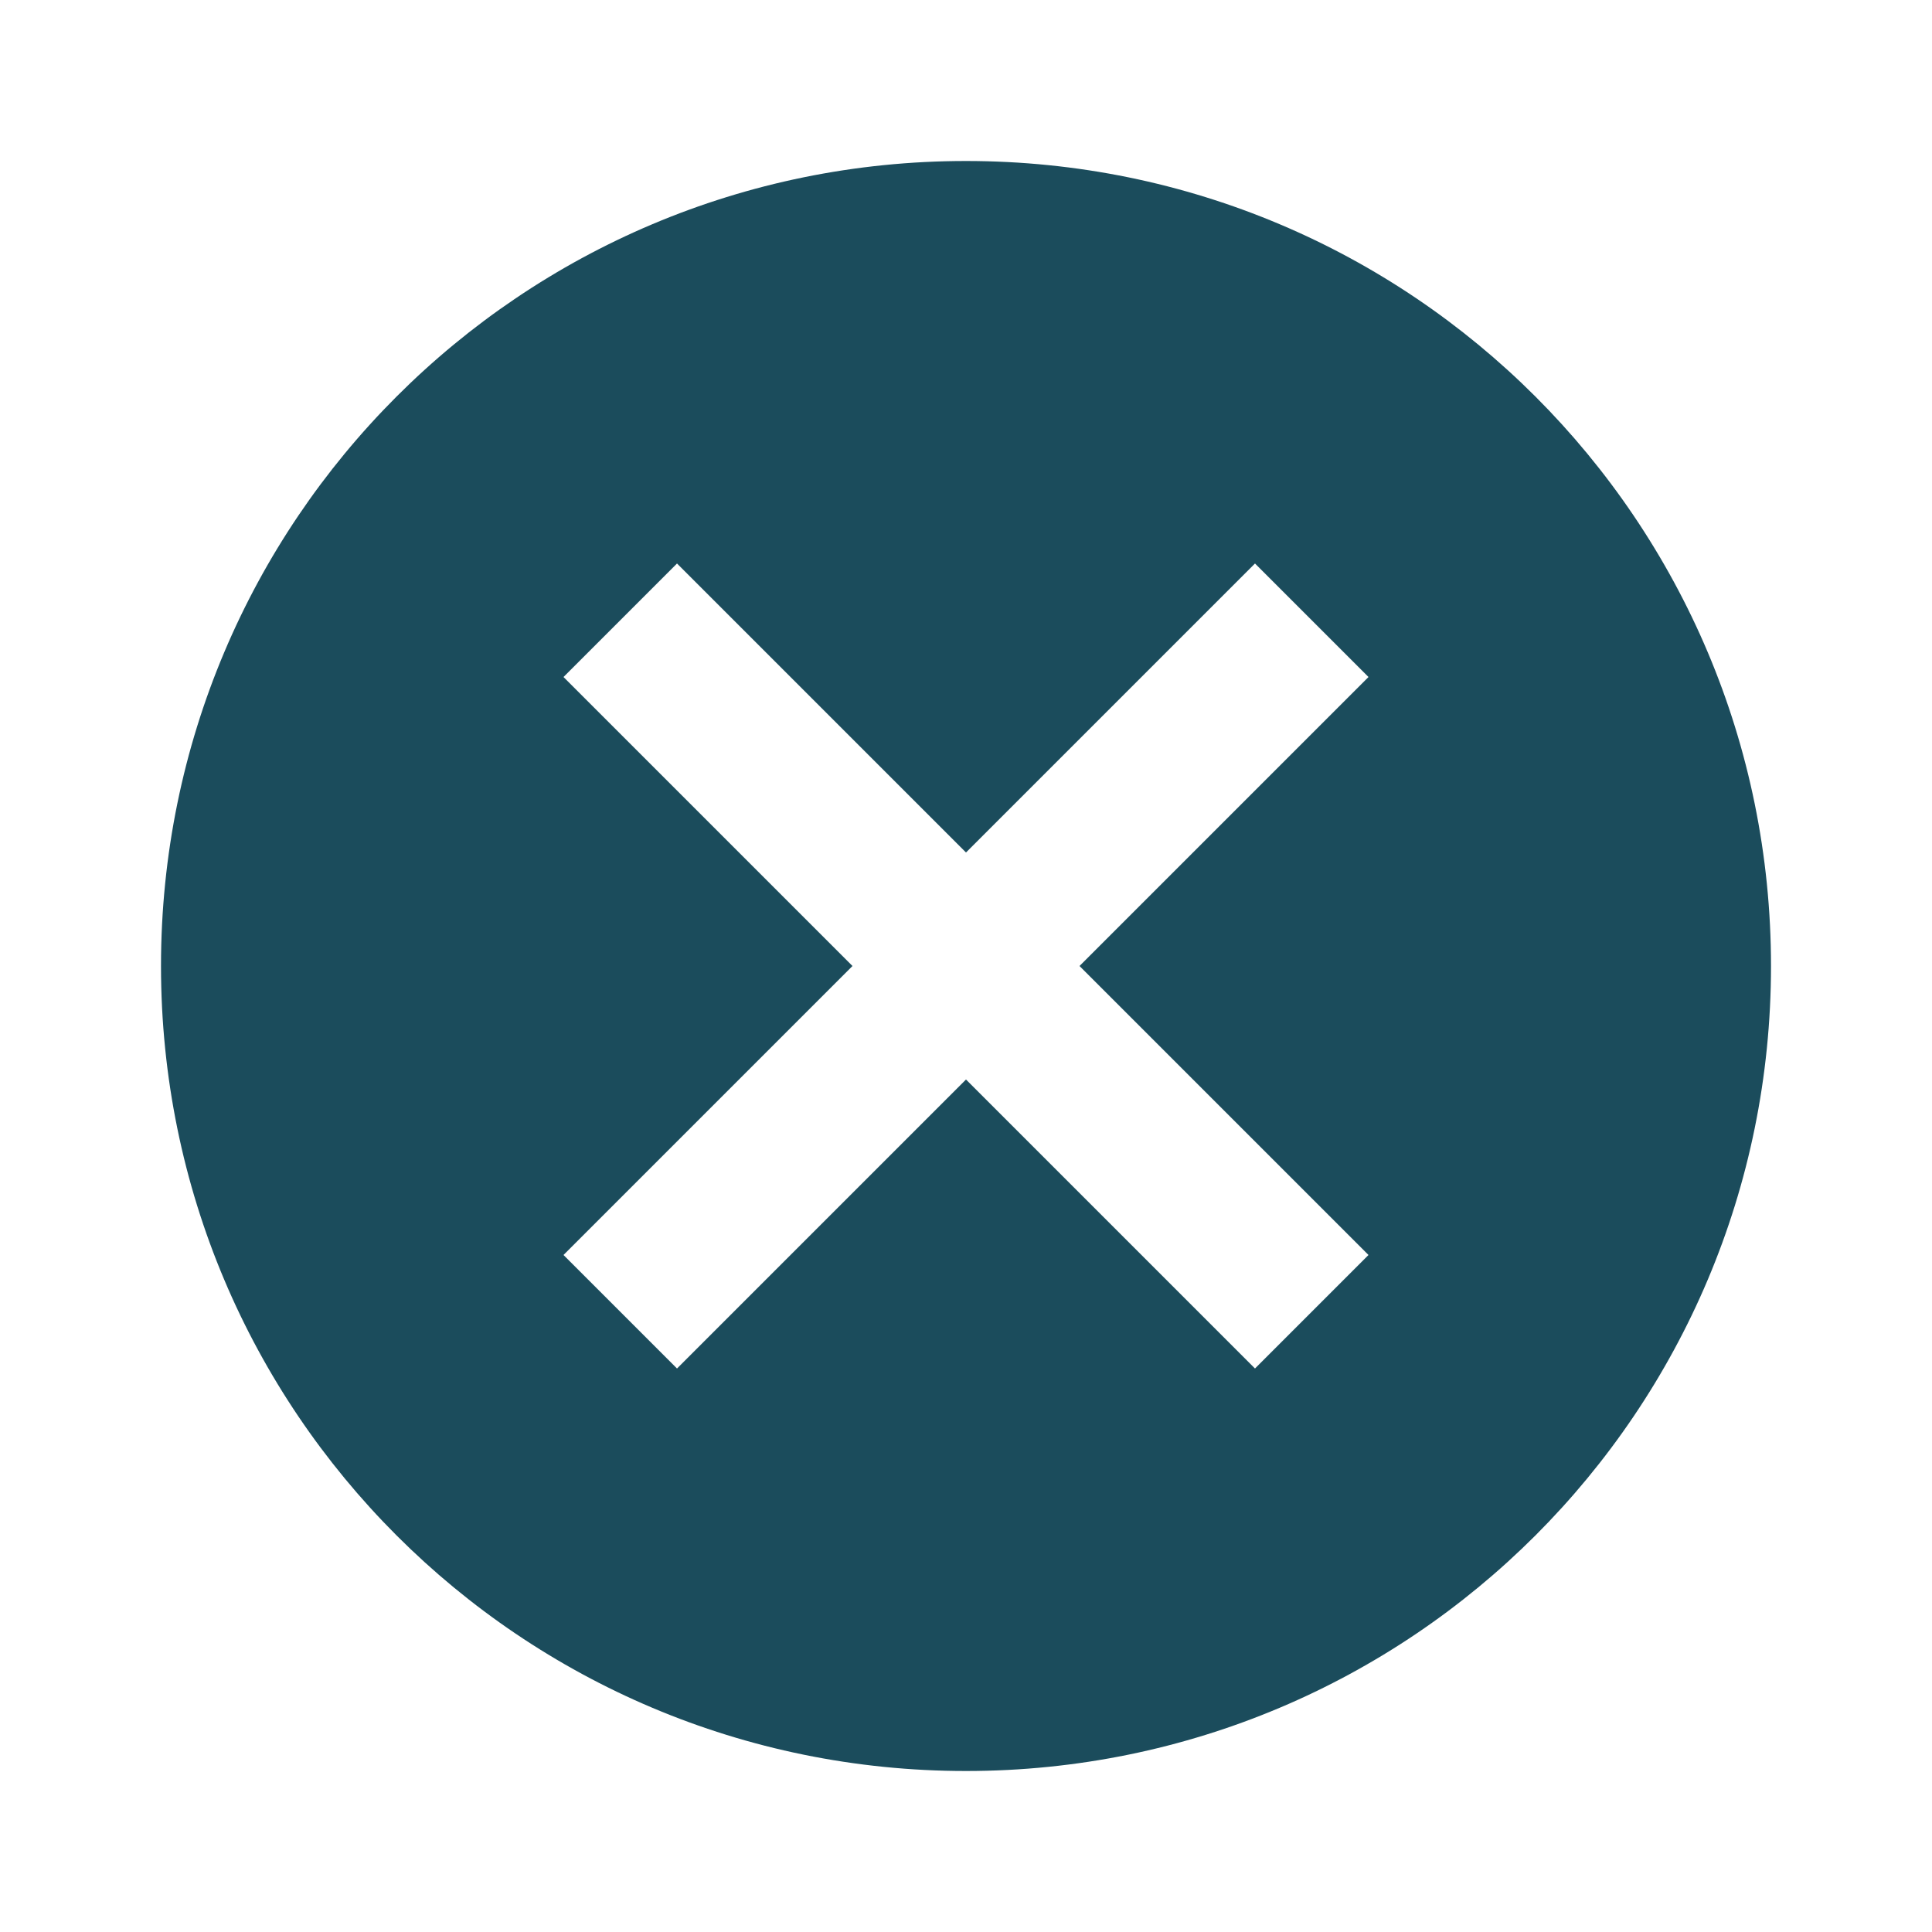
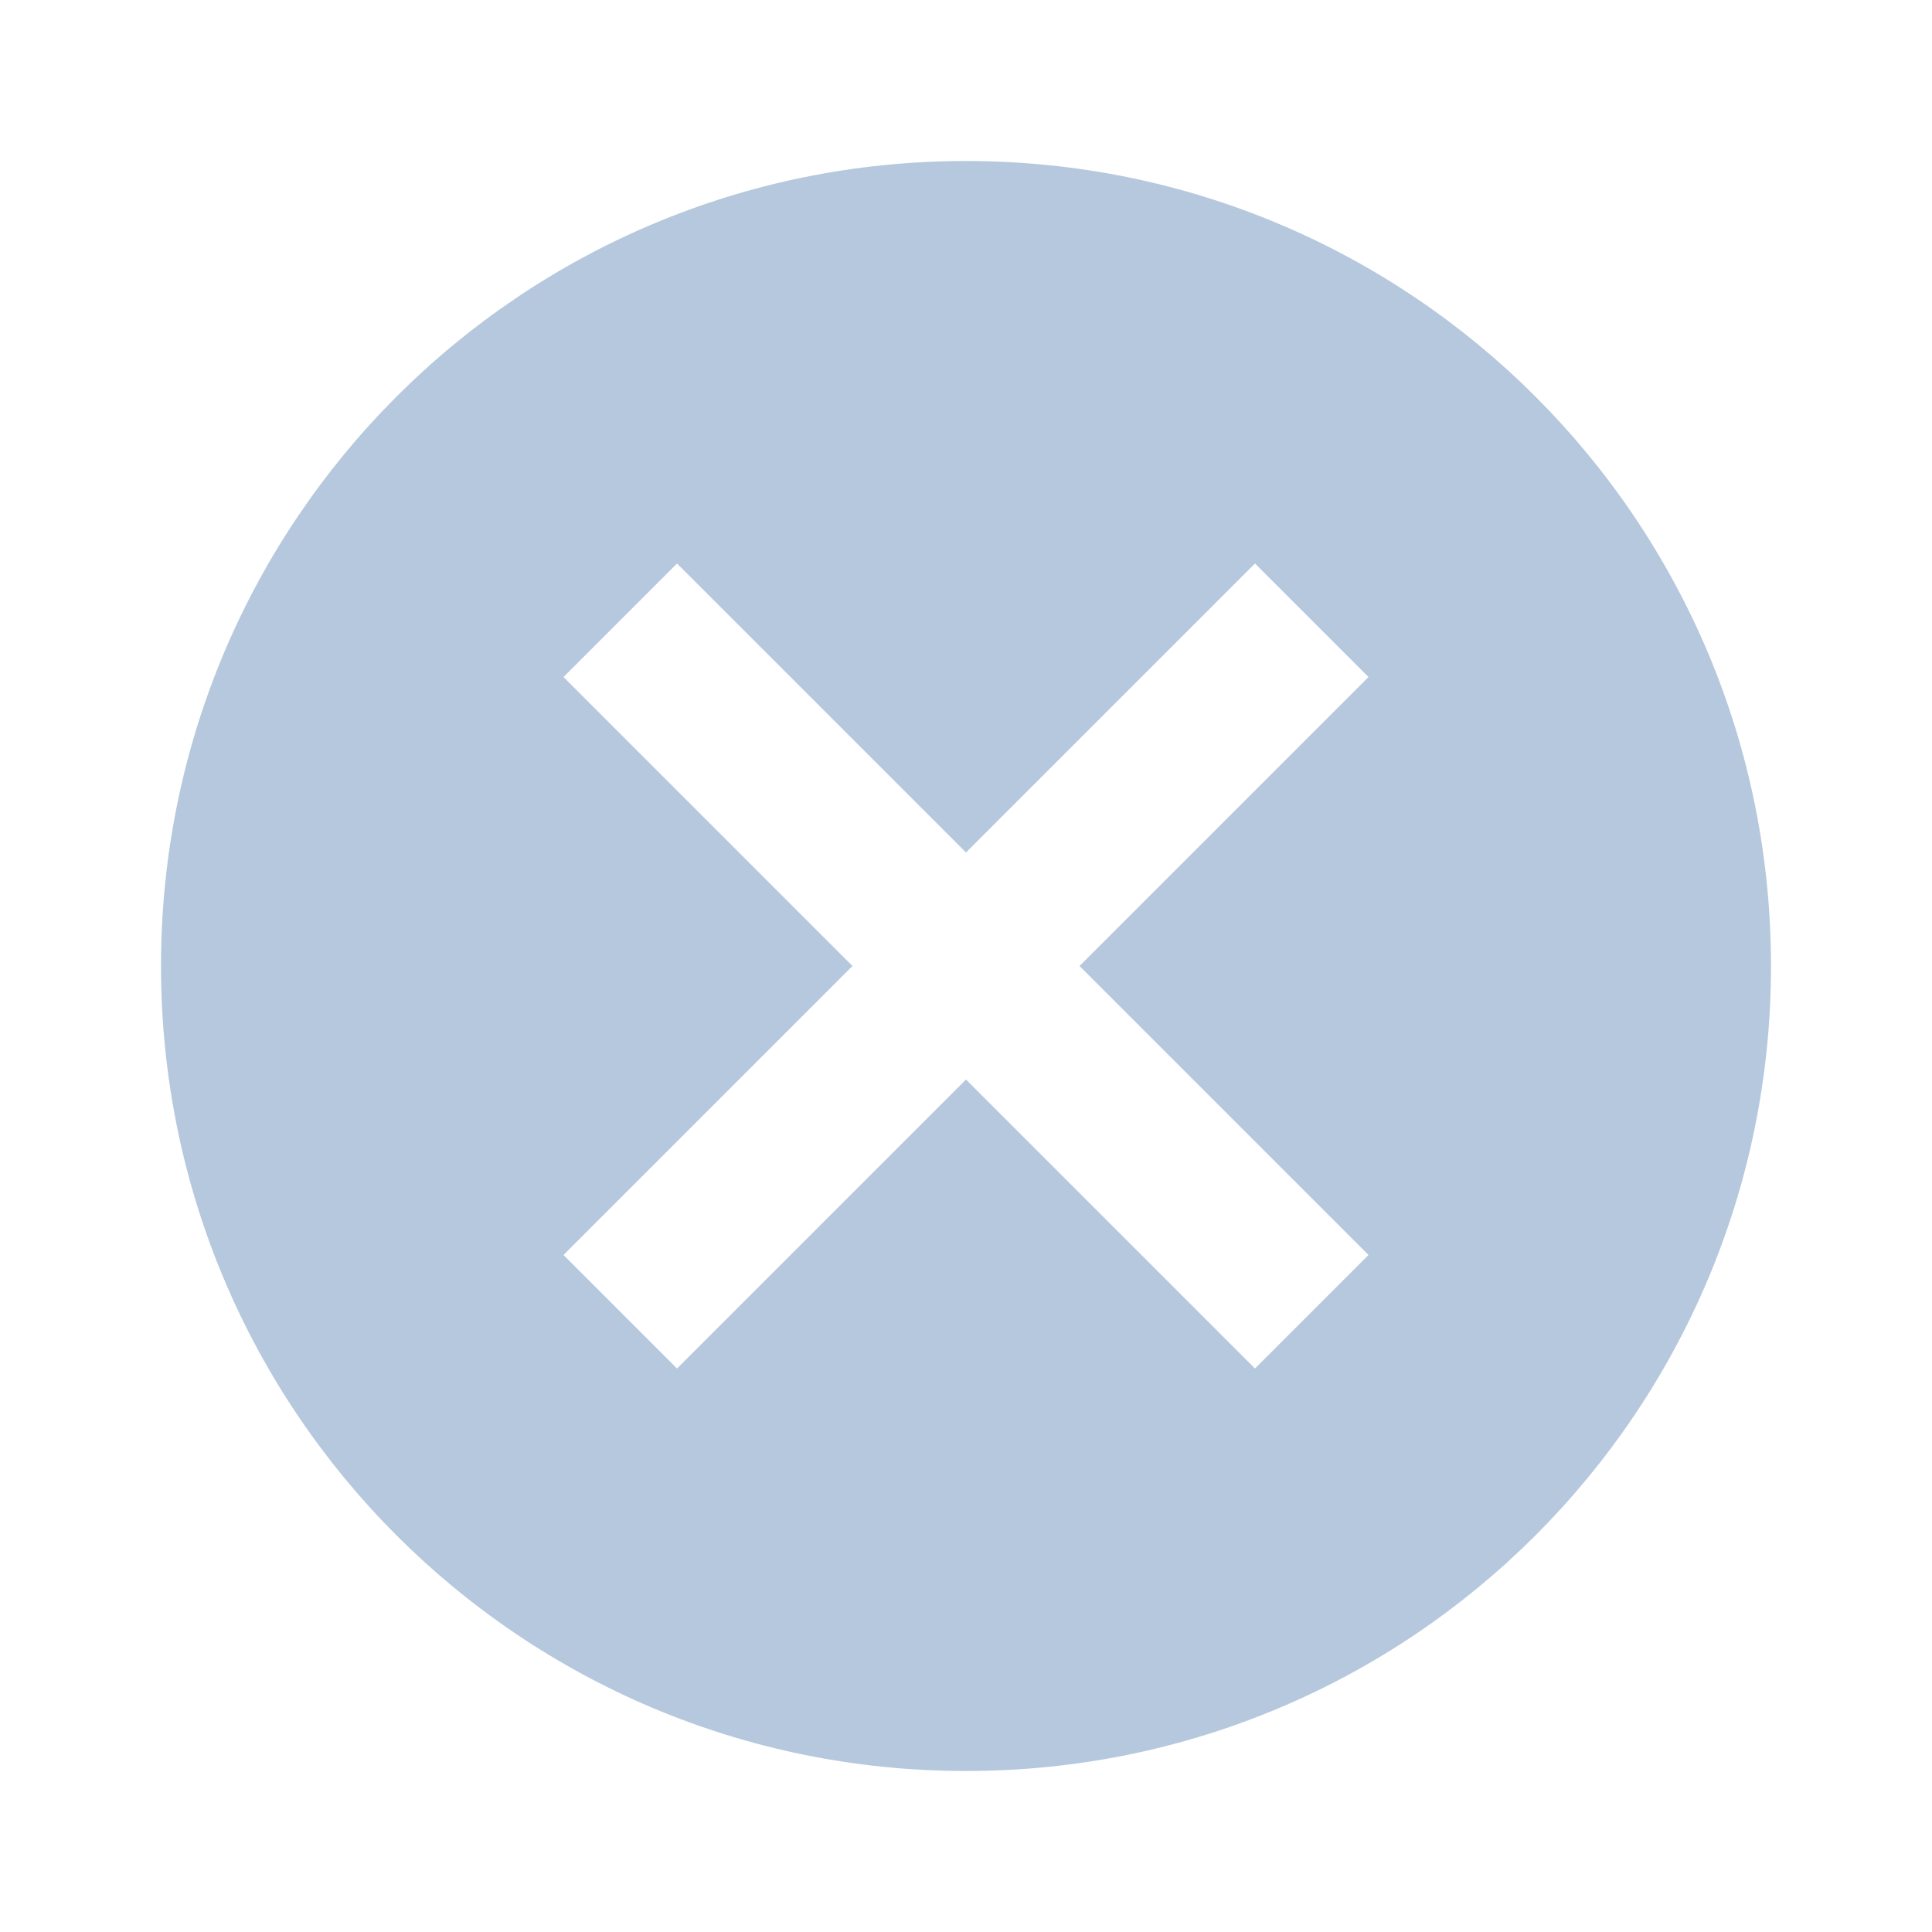
<svg xmlns="http://www.w3.org/2000/svg" viewBox="0 0 24 24">
-   <path fill="#1b4c5c" d="M12,2C17.53,2 22,6.47 22,12C22,17.53 17.53,22 12,22C6.47,22 2,17.53 2,12C2,6.47 6.47,2 12,2M15.59,7L12,10.59L8.41,7L7,8.41L10.59,12L7,15.59L8.41,17L12,13.41L15.59,17L17,15.59L13.41,12L17,8.41L15.59,7Z" />
+   <path fill="#b6c8de" d="M12,2C17.53,2 22,6.47 22,12C22,17.53 17.53,22 12,22C6.47,22 2,17.53 2,12C2,6.47 6.47,2 12,2M15.59,7L12,10.59L8.41,7L7,8.41L10.59,12L7,15.59L8.41,17L12,13.41L15.59,17L17,15.59L13.41,12L17,8.41L15.59,7Z" />
</svg>
